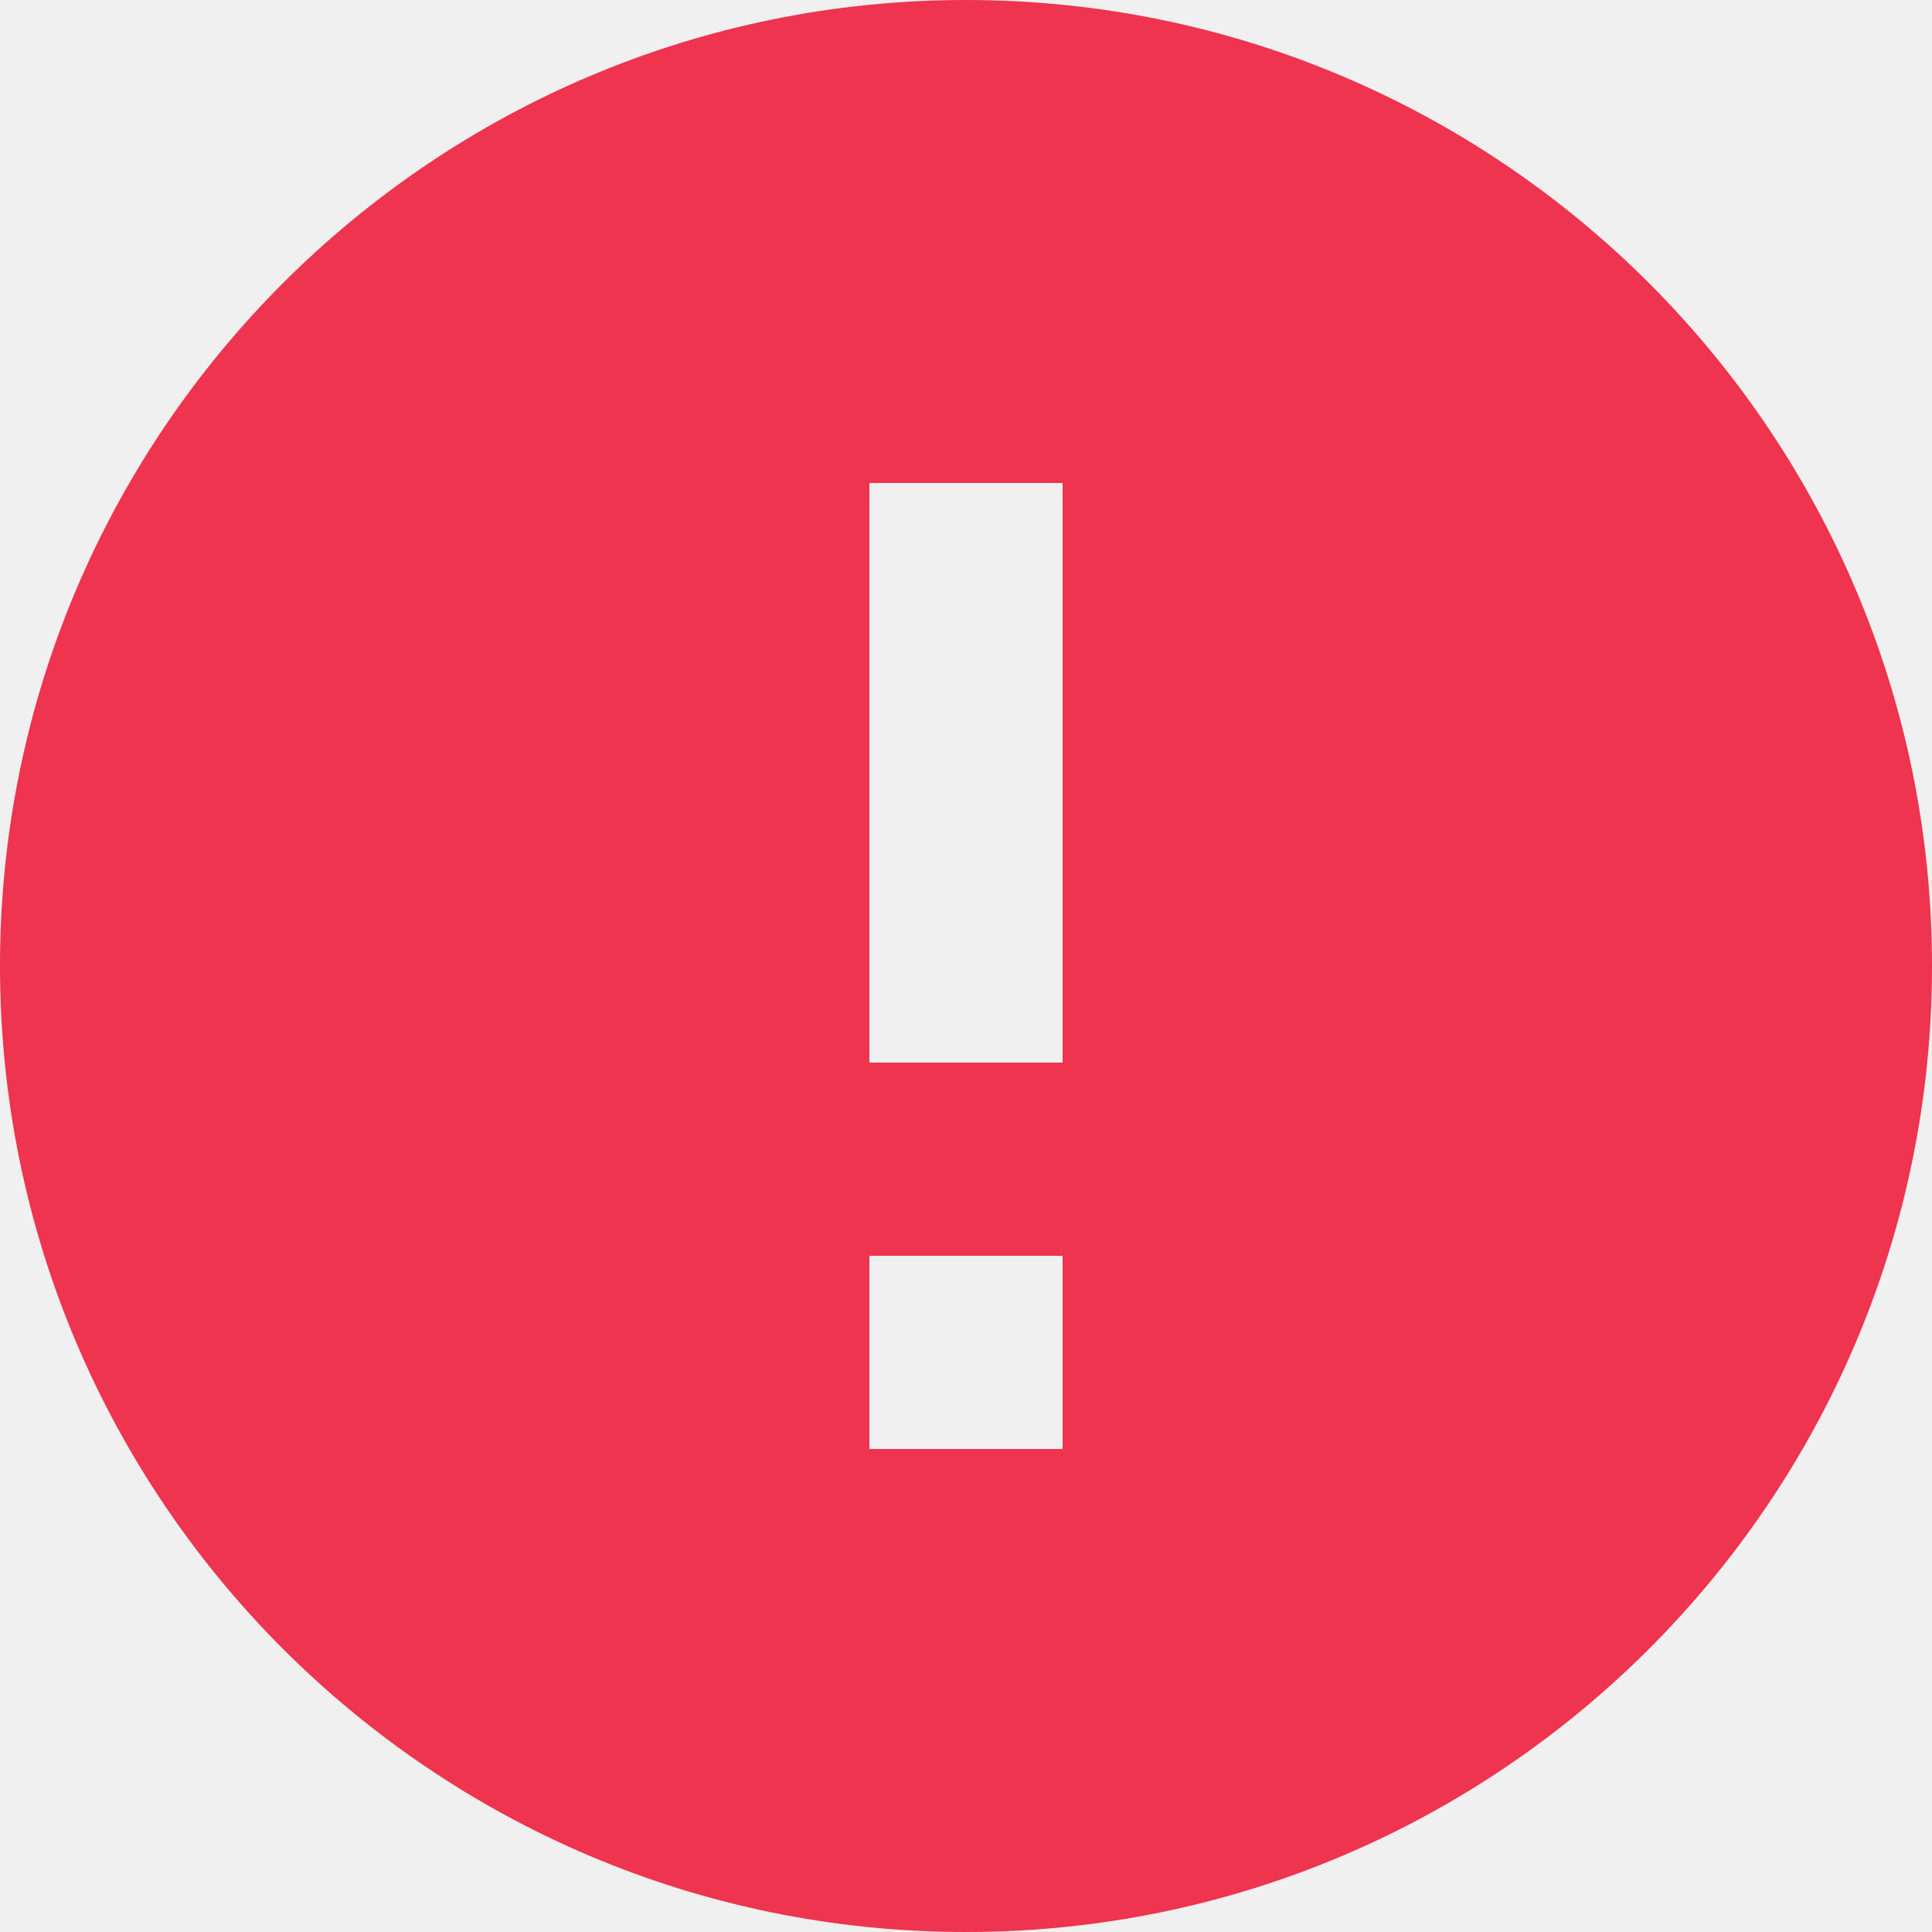
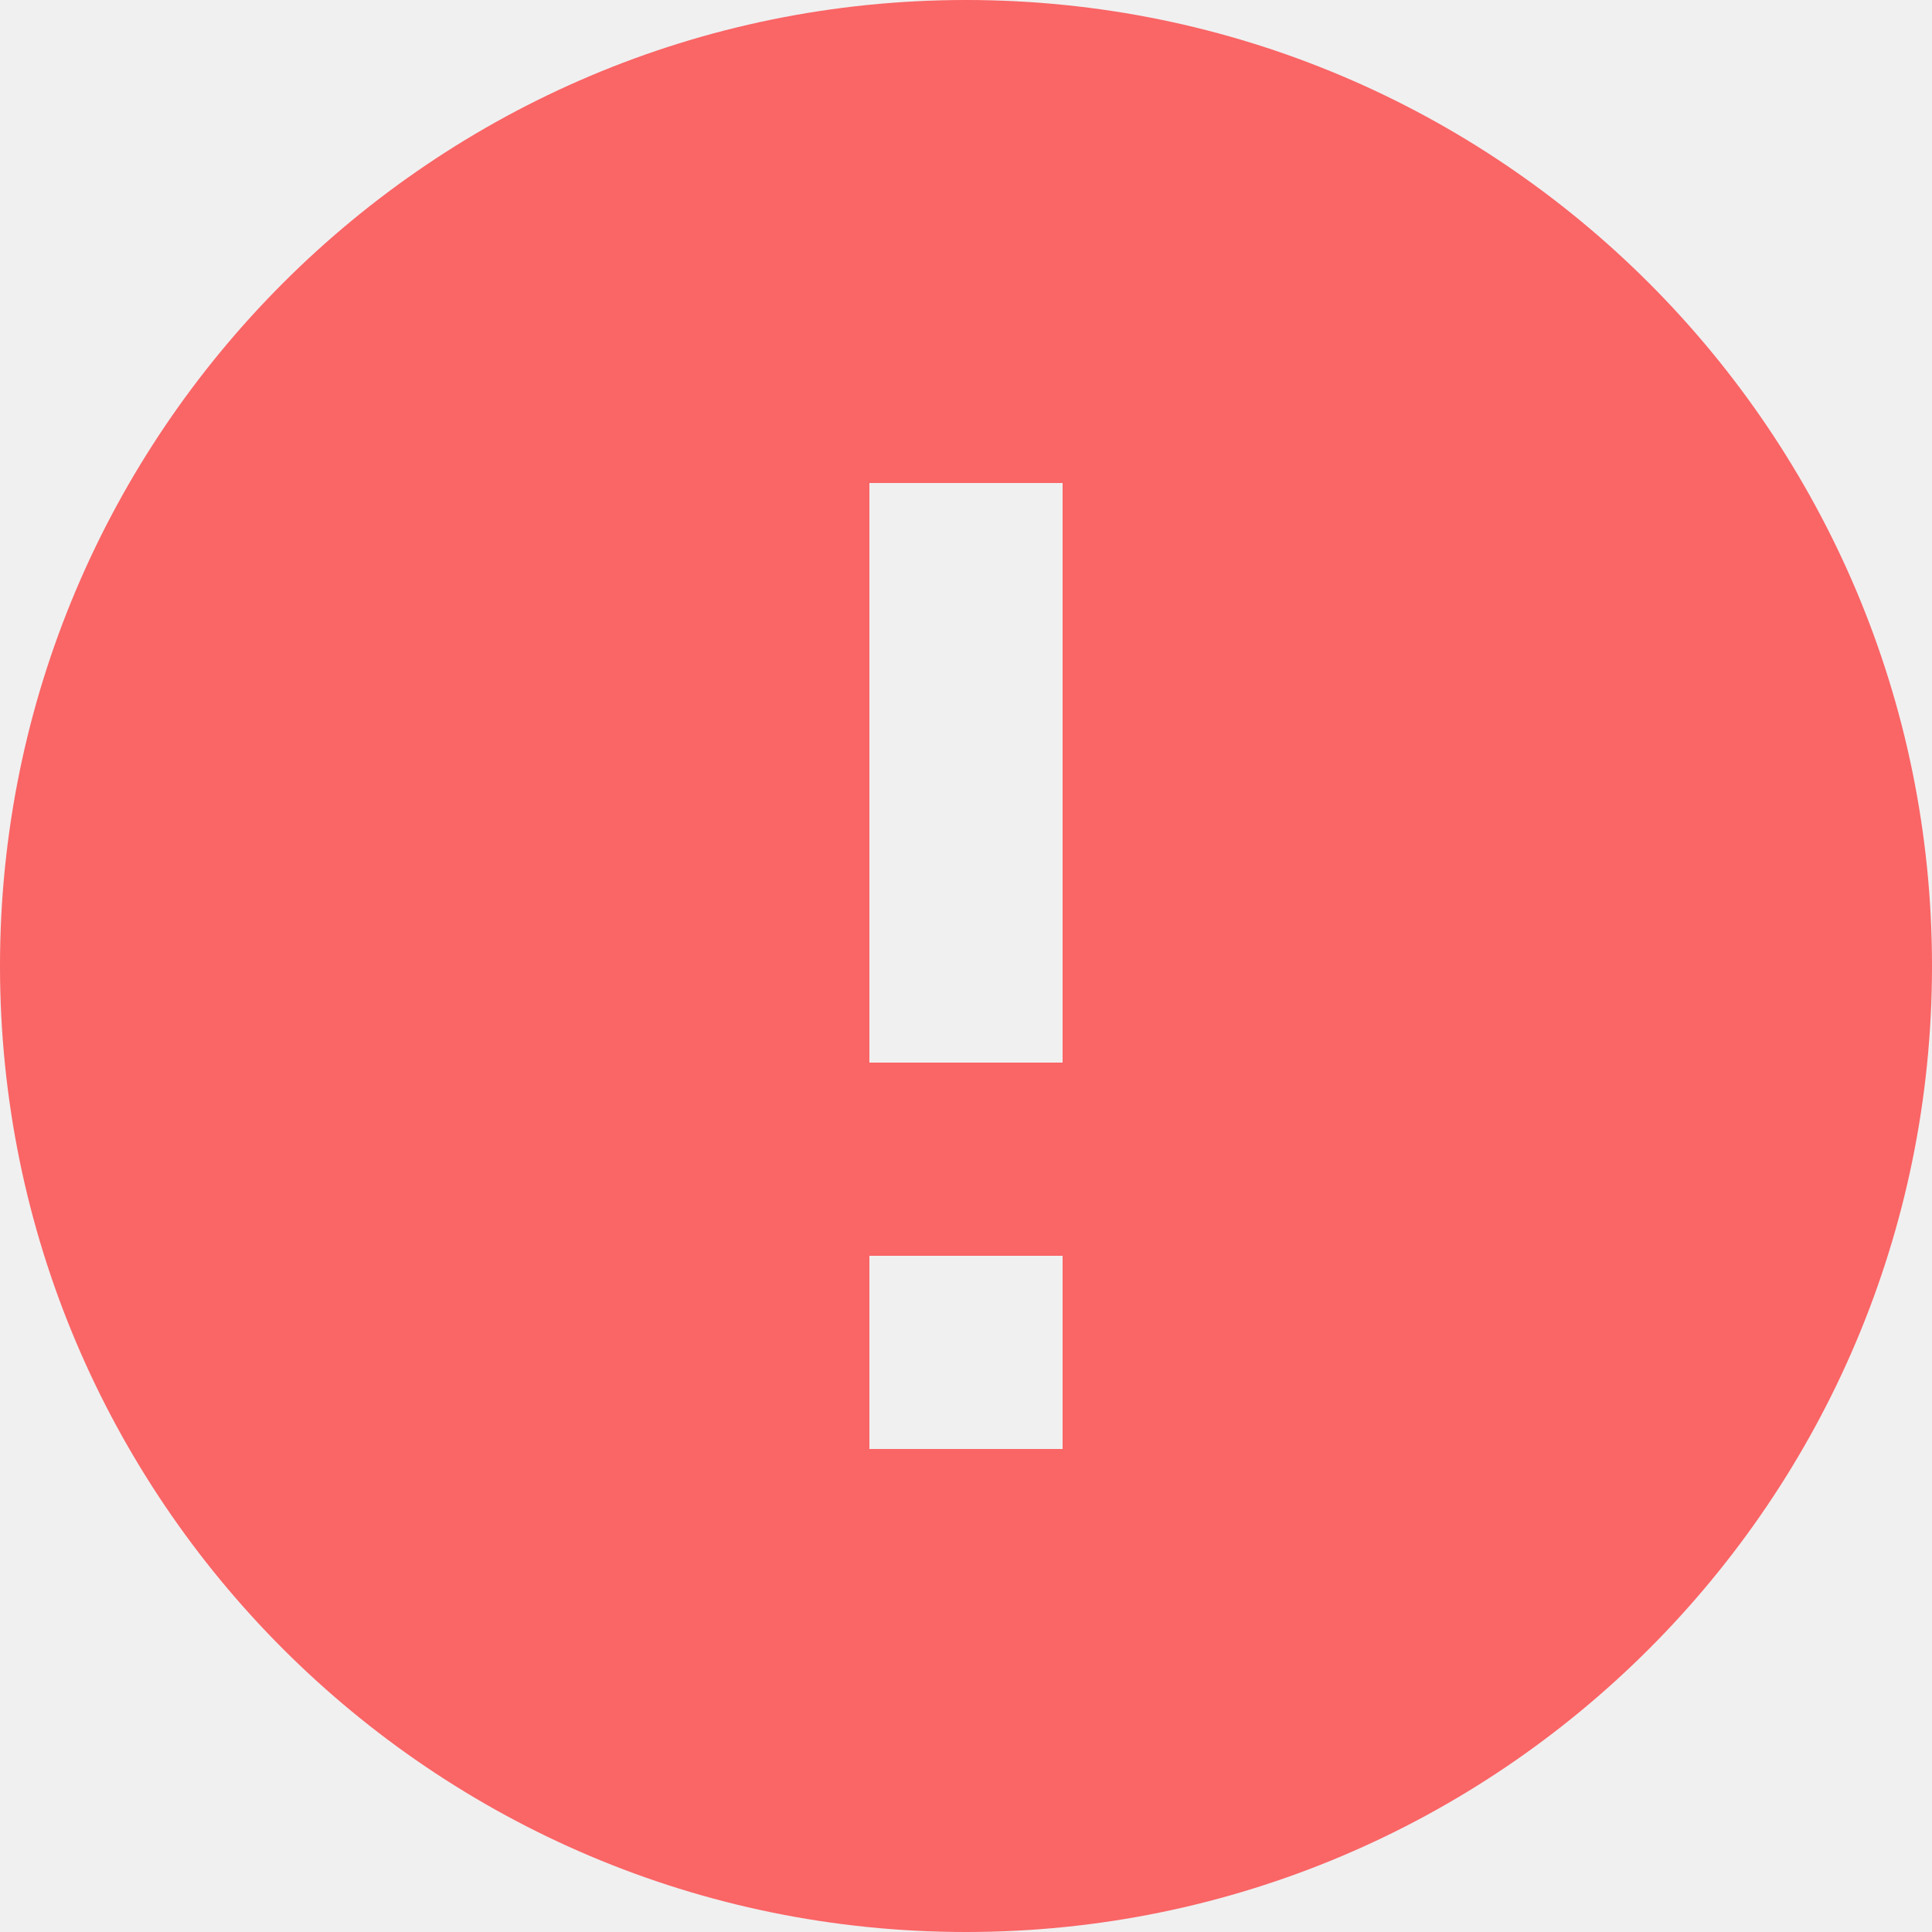
- <svg xmlns="http://www.w3.org/2000/svg" xmlns:xlink="http://www.w3.org/1999/xlink" width="20px" height="20px" viewBox="0 0 20 20" version="1.1">
-   <defs>
-     <path d="M943,91 C937.48,91 933,95.48 933,101 C933,106.52 937.48,111 943,111 C948.52,111 953,106.52 953,101 C953,95.48 948.52,91 943,91 Z M944,106 L942,106 L942,104 L944,104 L944,106 Z M944,102 L942,102 L942,96 L944,96 L944,102 Z" id="path-1" />
-   </defs>
-   <g id="Swap---Orange" stroke="none" stroke-width="1" fill="none" fill-rule="evenodd">
-     <g id="Swap-2----top" transform="translate(-934, -692)">
-       <g id="Group-3" transform="translate(1, 601)">
-         <mask id="mask-2" fill="white">
-           <use xlink:href="#path-1" />
-         </mask>
-         <use id="icon/alert/error_24px" fill="#EE344E" fill-rule="nonzero" xlink:href="#path-1" />
-       </g>
-     </g>
+ <svg xmlns="http://www.w3.org/2000/svg" width="20" height="20" viewBox="0 0 20 20">
+   <g fill="none" fill-rule="evenodd">
+     <path d="M-2-2h24v24H-2z" />
+     <path fill="#FA6566" d="M10 0C4.48 0 0 4.48 0 10s4.48 10 10 10 10-4.48 10-10S15.52 0 10 0zm1 15H9v-2h2v2zm0-4H9V5h2v6z" />
  </g>
</svg>
